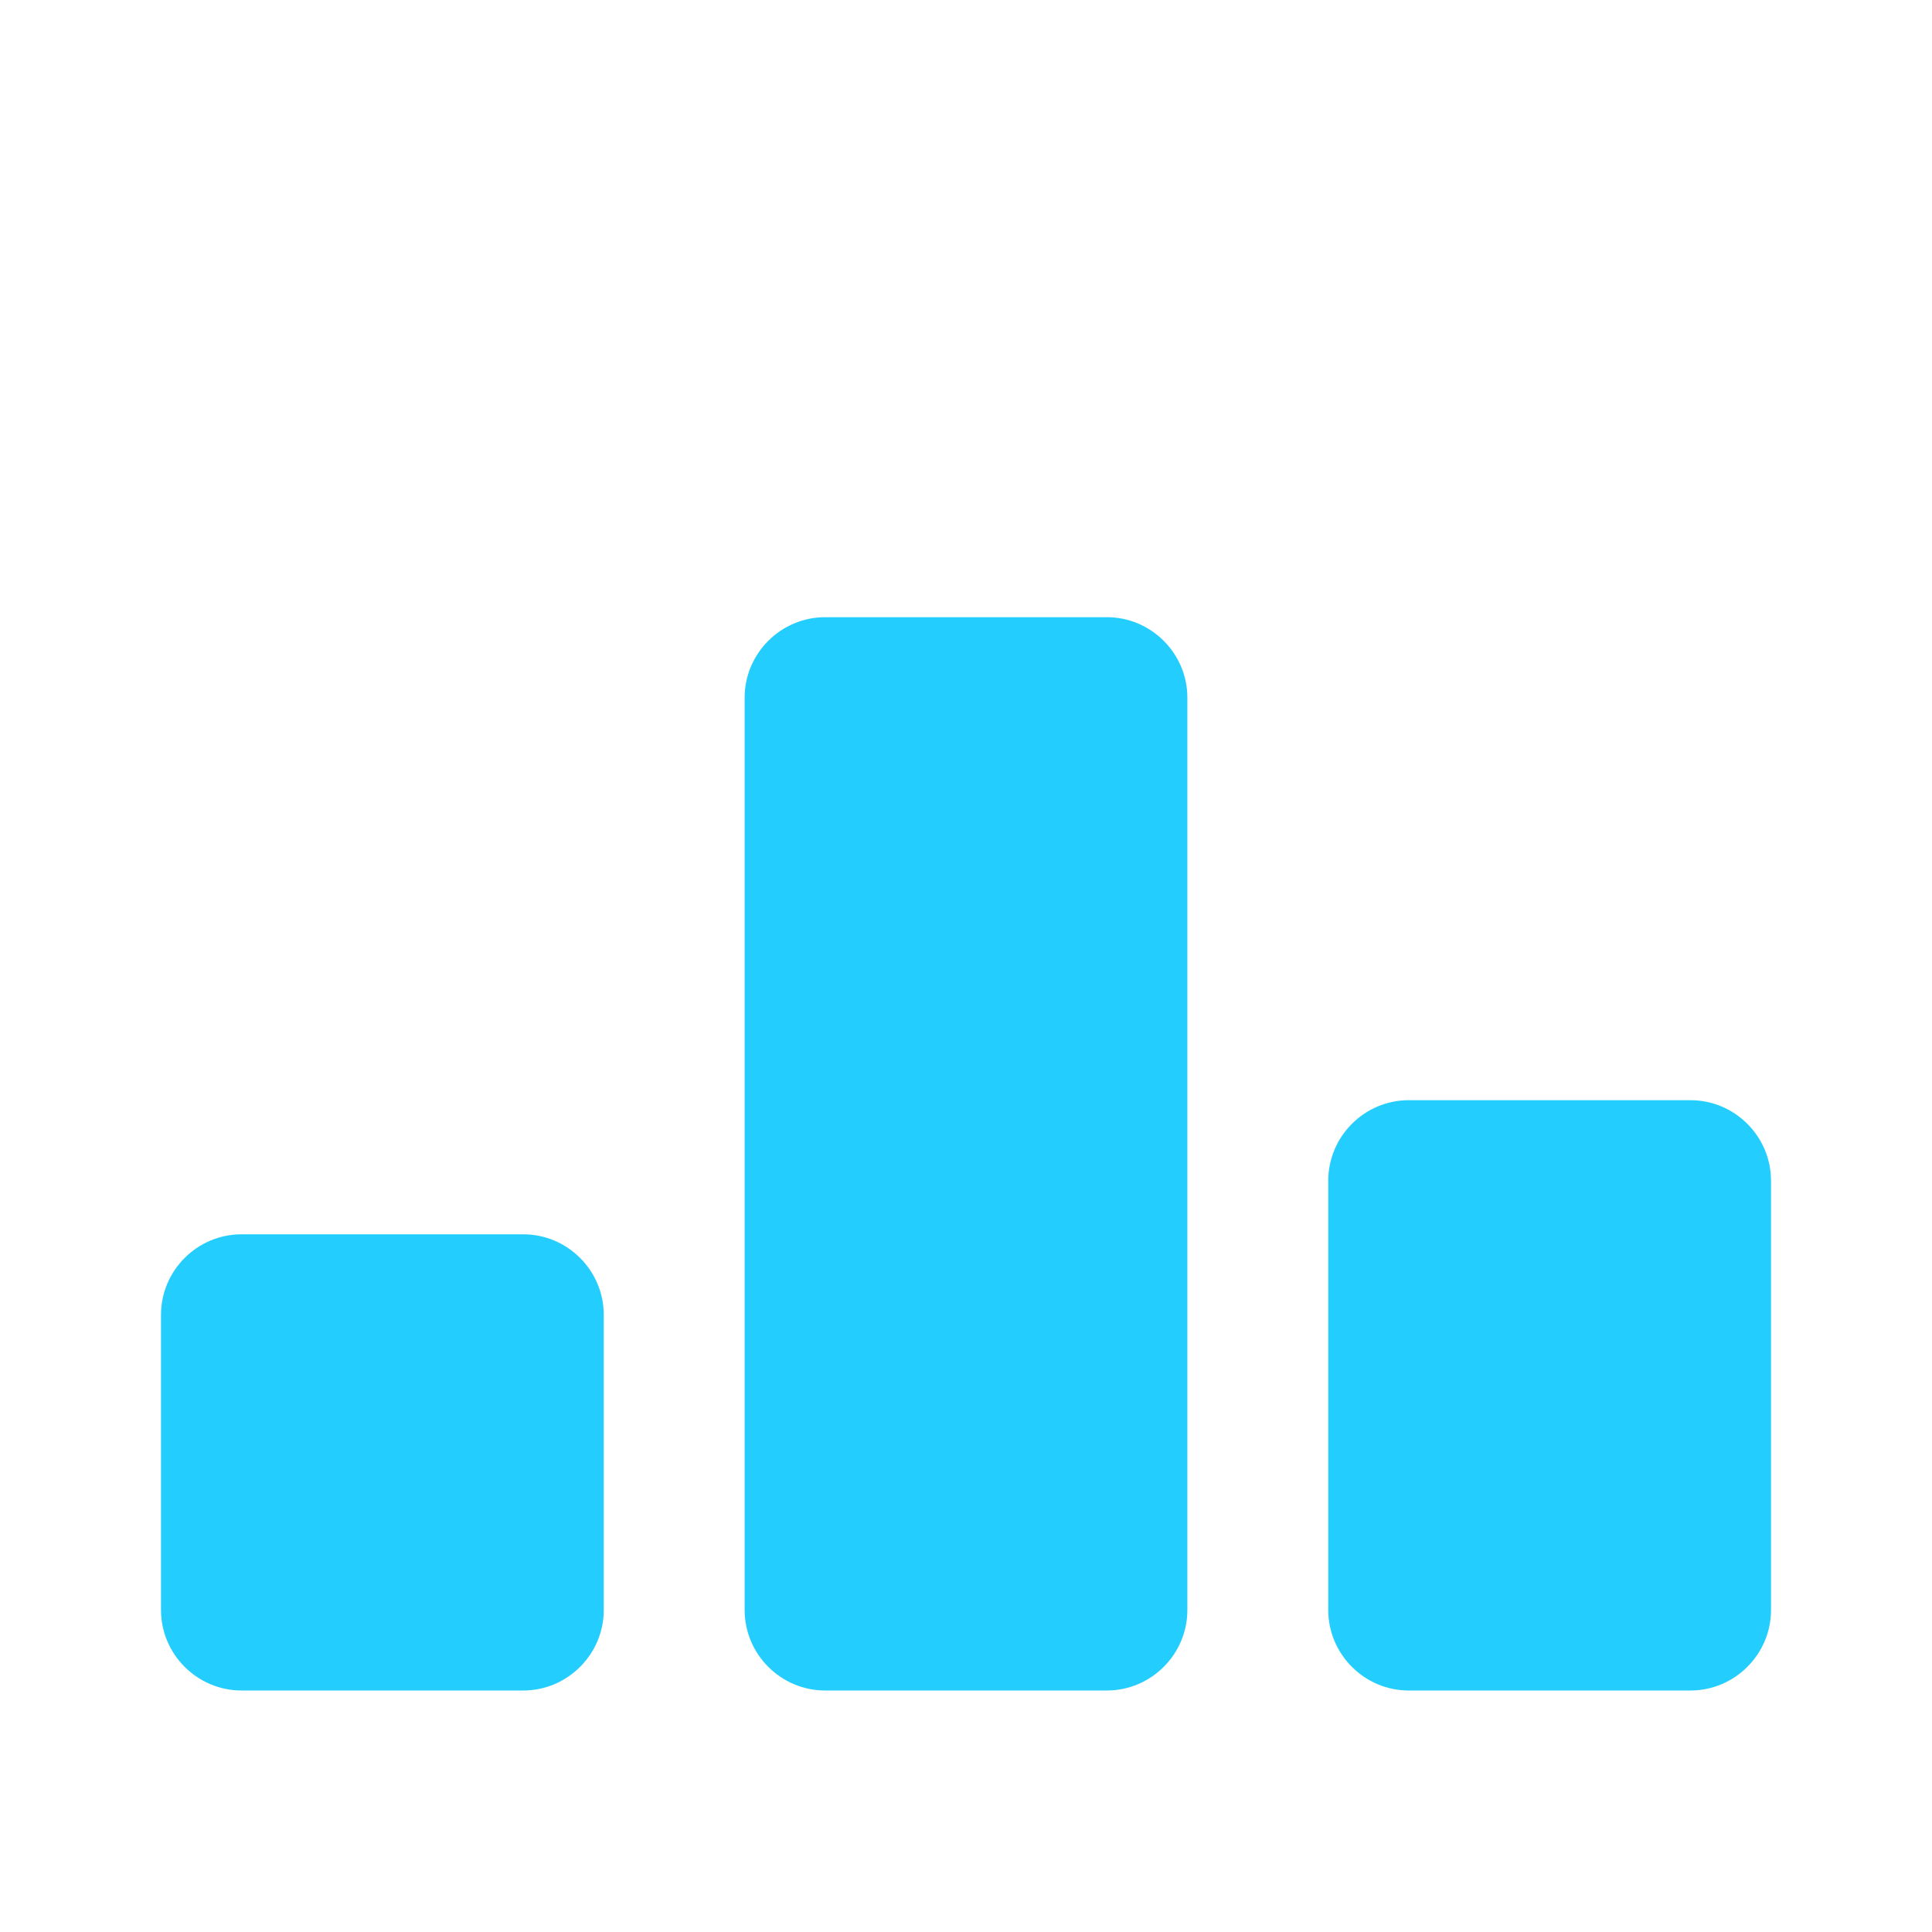
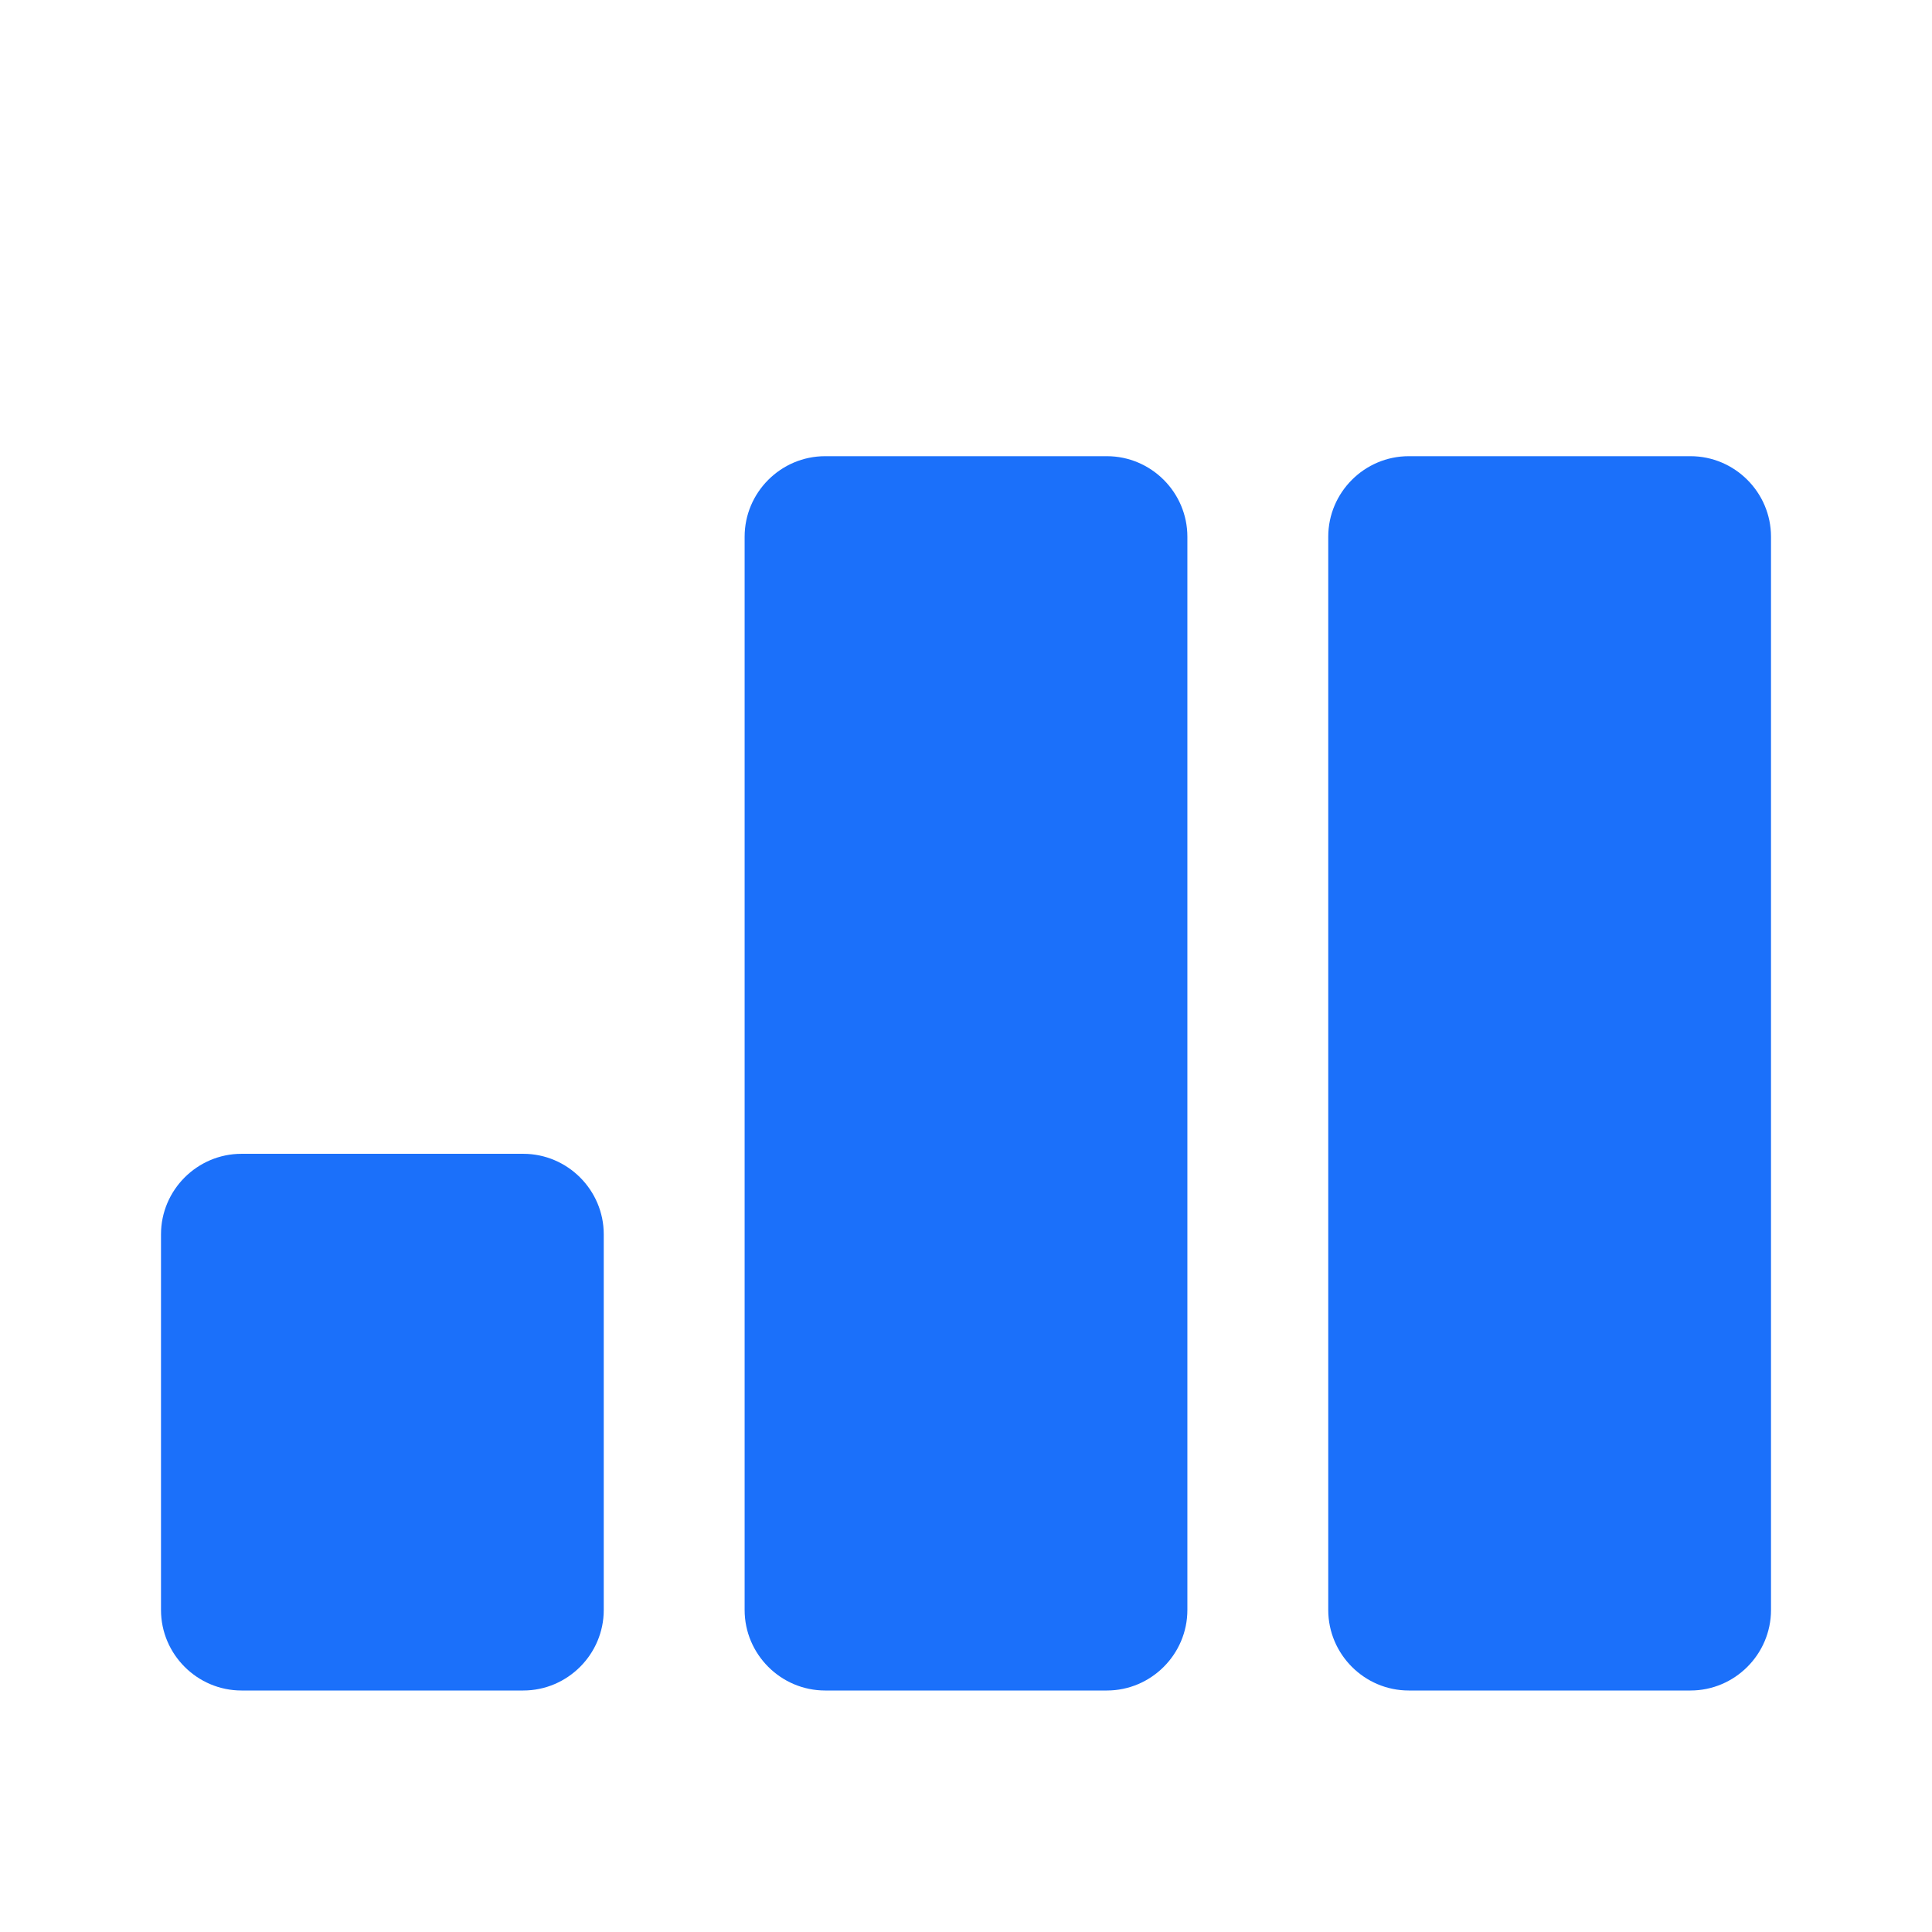
<svg xmlns="http://www.w3.org/2000/svg" viewBox="0 0 24 24" id="vector" width="24px" height="24px">
  <g id="group">
-     <path id="path" d="M 6.5 21 L 3 21 C 2.45 21 2 20.55 2 20 L 2 16.333 C 2 15.783 2.45 15.333 3 15.333 L 6.5 15.333 C 7.05 15.333 7.5 15.783 7.5 16.333 L 7.5 20 C 7.5 20.55 7.05 21 6.5 21 Z M 13.75 7.667 L 10.25 7.667 C 9.7 7.667 9.25 8.117 9.25 8.667 L 9.25 20 C 9.25 20.55 9.7 21 10.25 21 L 13.75 21 C 14.3 21 14.75 20.55 14.75 20 L 14.75 8.667 C 14.75 8.117 14.3 7.667 13.75 7.667 Z M 21 13.667 L 17.5 13.667 C 16.95 13.667 16.5 14.117 16.5 14.667 L 16.5 20 C 16.5 20.55 16.95 21 17.5 21 L 21 21 C 21.55 21 22 20.55 22 20 L 22 14.667 C 22 14.117 21.55 13.667 21 13.667 Z" fill="#23cefe" stroke-width="1" />
+     <path id="path" d="M 6.5 21 L 3 21 C 2.45 21 2 20.55 2 20 L 2 15.333 C 2 14.783 2.45 14.333 3 14.333 L 6.5 14.333 C 7.05 14.333 7.5 14.783 7.5 15.333 L 7.5 20 C 7.5 20.55 7.05 21 6.5 21 Z M 13.75 5.667 L 10.25 5.667 C 9.7 5.667 9.25 6.117 9.25 6.667 L 9.25 20 C 9.25 20.55 9.7 21 10.25 21 L 13.75 21 C 14.3 21 14.75 20.55 14.75 20 L 14.75 6.667 C 14.75 6.117 14.3 5.667 13.75 5.667 Z M 21 5.667 L 17.5 5.667 C 16.95 5.667 16.5 6.117 16.5 6.667 L 16.5 20 C 16.5 20.55 16.95 21 17.5 21 L 21 21 C 21.55 21 22 20.55 22 20 L 22 6.667 C 22 6.117 21.55 5.667 21 5.667 Z" fill="#1b70fa" stroke-width="1" />
  </g>
</svg>
